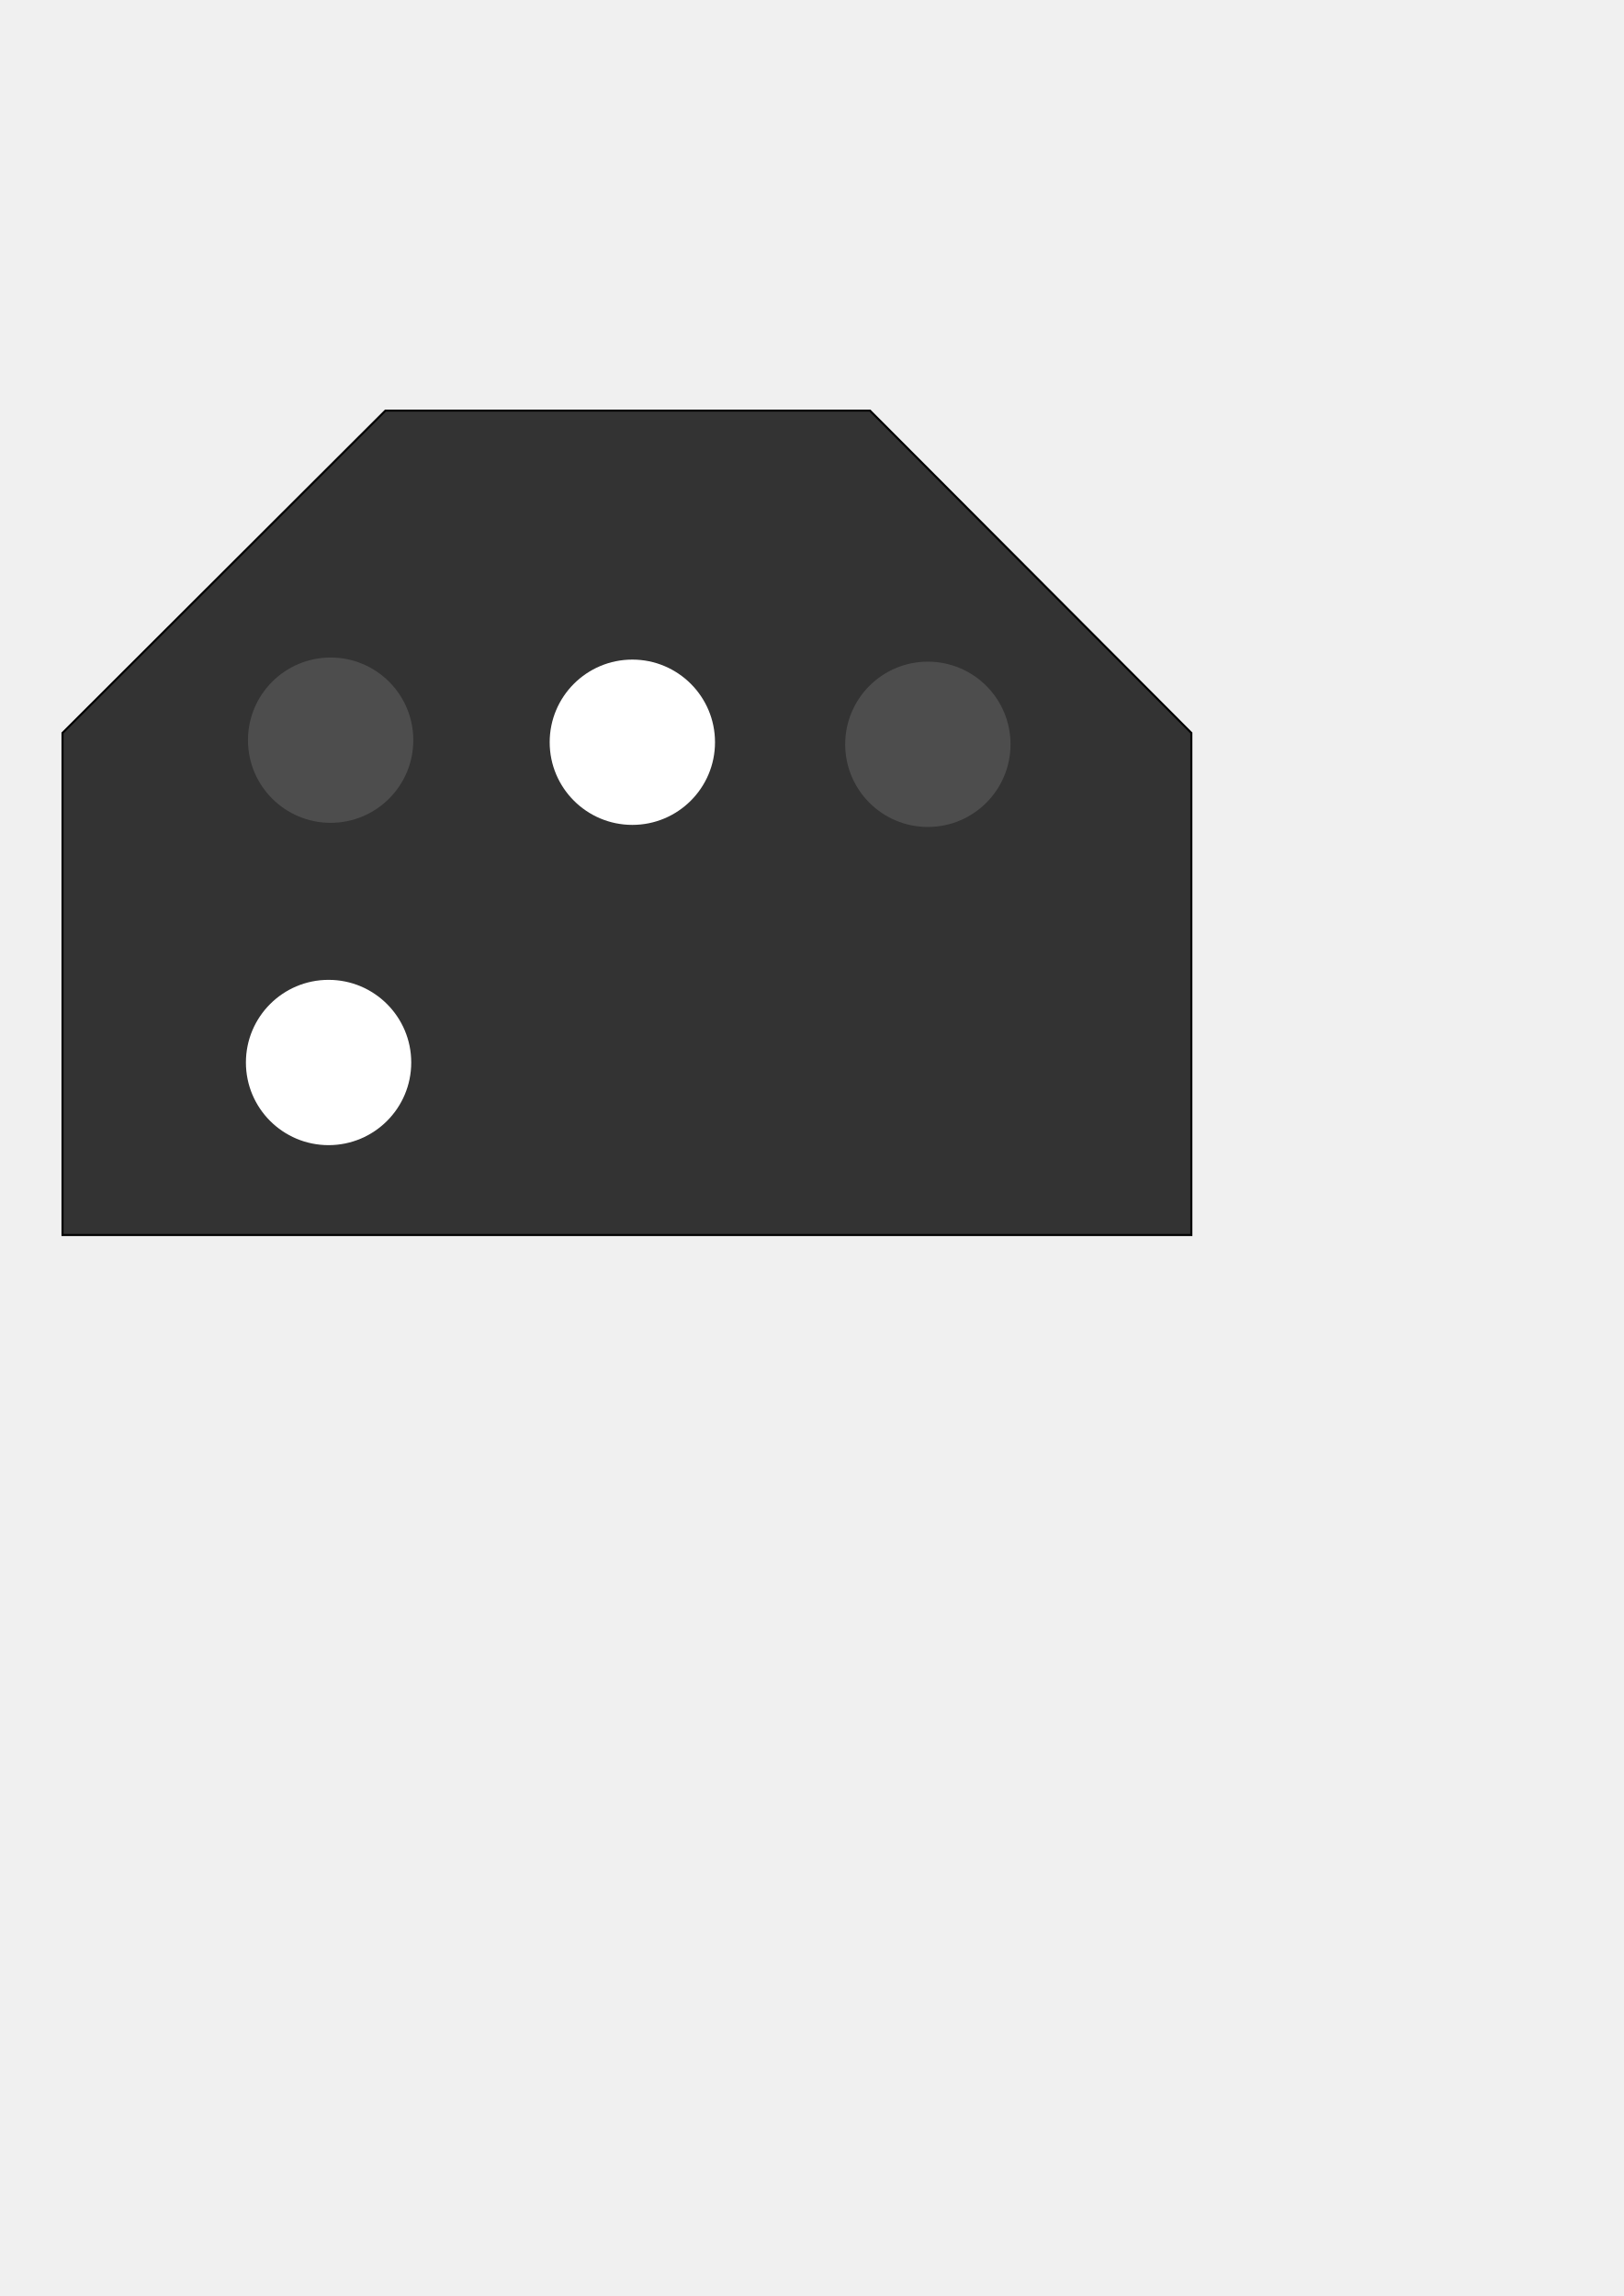
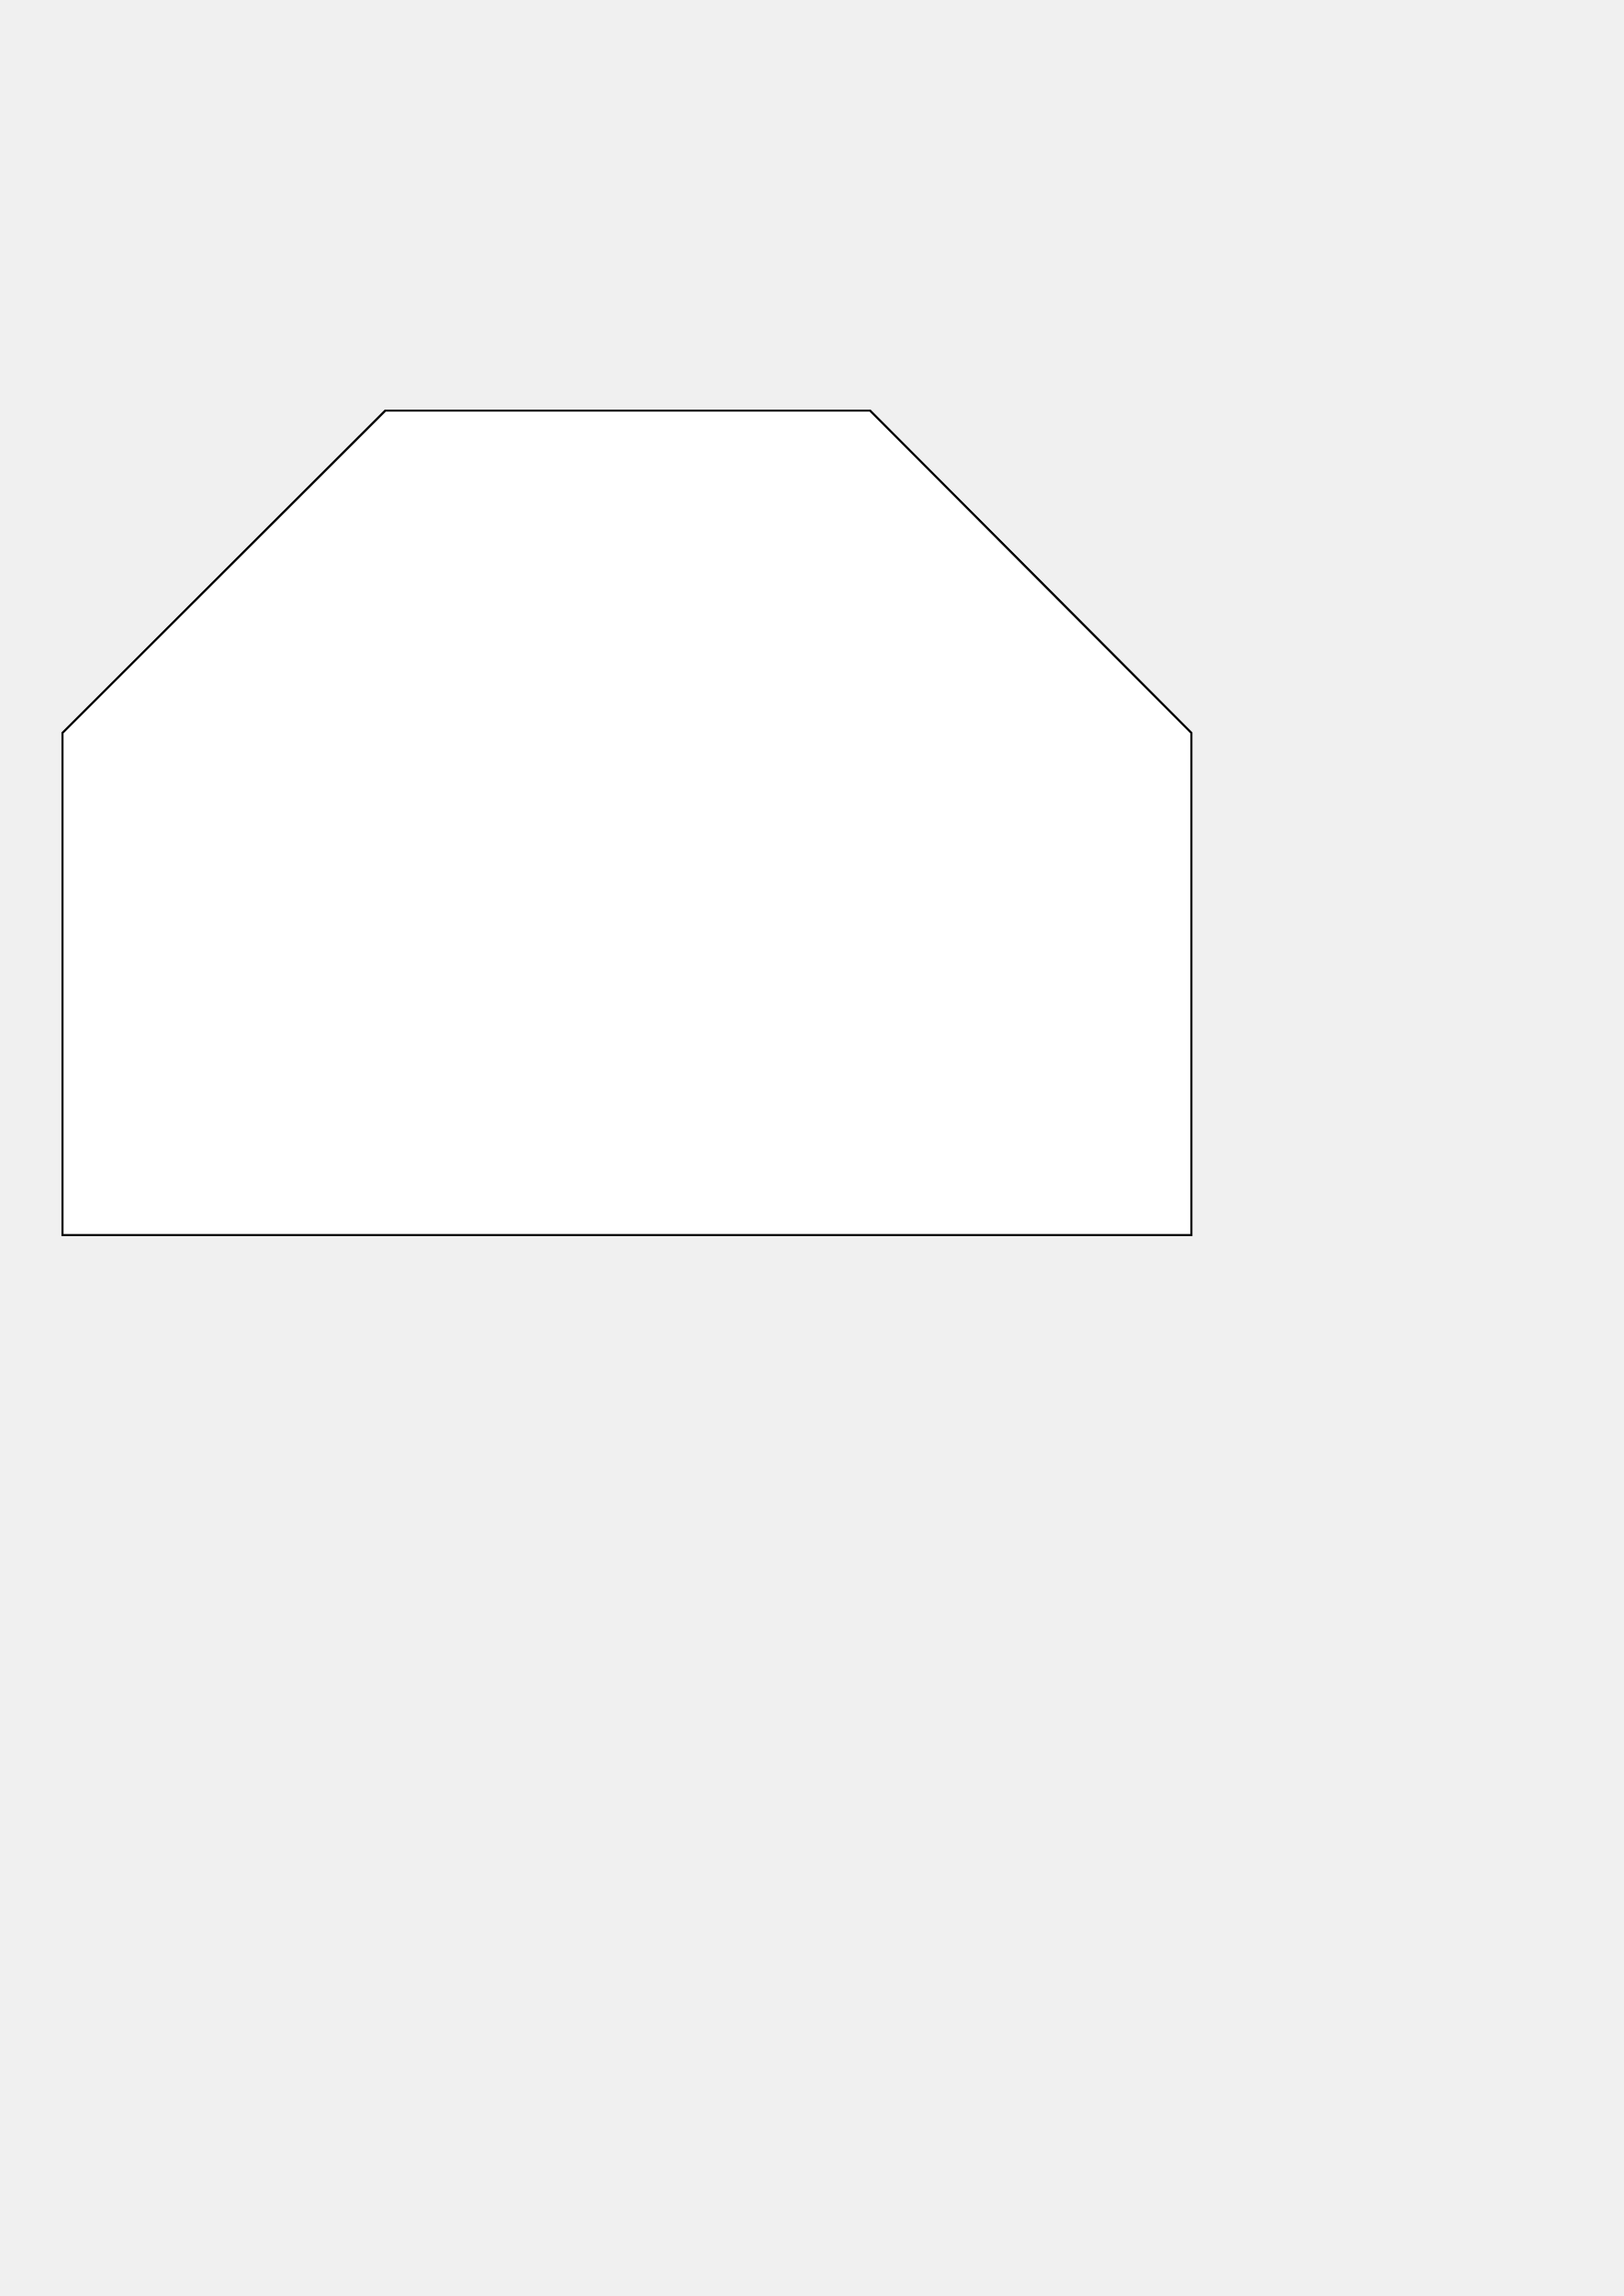
- <svg xmlns="http://www.w3.org/2000/svg" id="svg8" version="1.1" viewBox="0 0 210 297" height="297mm" width="210mm">
+ <svg xmlns="http://www.w3.org/2000/svg" id="WSfahrt" version="1.1" viewBox="0 0 210 297" height="297mm" width="210mm">
  <defs id="defs2" />
-   <path style="fill:#333333;stroke:#000000;stroke-width:0.265px;stroke-linecap:butt;stroke-linejoin:miter;stroke-opacity:1" d="M 8.085,159.757 V 94.811 L 49.846,53.117 H 112.52 L 154.081,94.811 v 64.946 z" id="path44" />
-   <circle style="fill:#ffffff;fill-opacity:1;stroke-width:0.235" id="path46" cx="81.784" cy="96.013" r="10.691" />
-   <circle style="fill:#4d4d4d;fill-opacity:1;stroke-width:0.235" id="path46-3" cx="42.763" cy="95.746" r="10.691" />
-   <circle style="fill:#ffffff;fill-opacity:1;stroke-width:0.235" id="path46-3-6" cx="42.496" cy="137.44" r="10.691" />
-   <circle style="fill:#4d4d4d;fill-opacity:1;stroke-width:0.235" id="path46-3-6-7" cx="120.004" cy="96.281" r="10.691" />
+   <g id="basic">
+     <path style="fill:#333333;stroke:#000000;stroke-width:0.265px;stroke-linecap:butt;stroke-linejoin:miter;stroke-opacity:1" d="M 8.085,159.757 V 94.811 L 49.846,53.117 H 112.52 L 154.081,94.811 v 64.946 z" id="path44" />
+     <circle style="fill:#ffffff;fill-opacity:1;stroke-width:0.235" id="path46" cx="81.784" cy="96.013" r="10.691" />
+     <circle style="fill:#4d4d4d;fill-opacity:1;stroke-width:0.235" id="path46-3" cx="42.763" cy="95.746" r="10.691" />
+     <circle style="fill:#ffffff;fill-opacity:1;stroke-width:0.235" id="path46-3-6" cx="42.496" cy="137.44" r="10.691" />
+     <circle style="fill:#4d4d4d;fill-opacity:1;stroke-width:0.235" id="path46-3-6-7" cx="120.004" cy="96.281" r="10.691" />
+   </g>
+   <g id="minimalistic">
+     <path style="fill:#ffffff;stroke:#000000;stroke-width:0.265px;stroke-linecap:butt;stroke-linejoin:miter;stroke-opacity:1;fill-opacity:1" d="M 8.085,159.757 V 94.811 L 49.846,53.117 H 112.52 L 154.081,94.811 v 64.946 z" id="path44" />
+     <circle style="fill:#ffffff;fill-opacity:1;stroke-width:0.235" id="path46" cx="81.784" cy="96.013" r="10.691" />
+   </g>
</svg>
